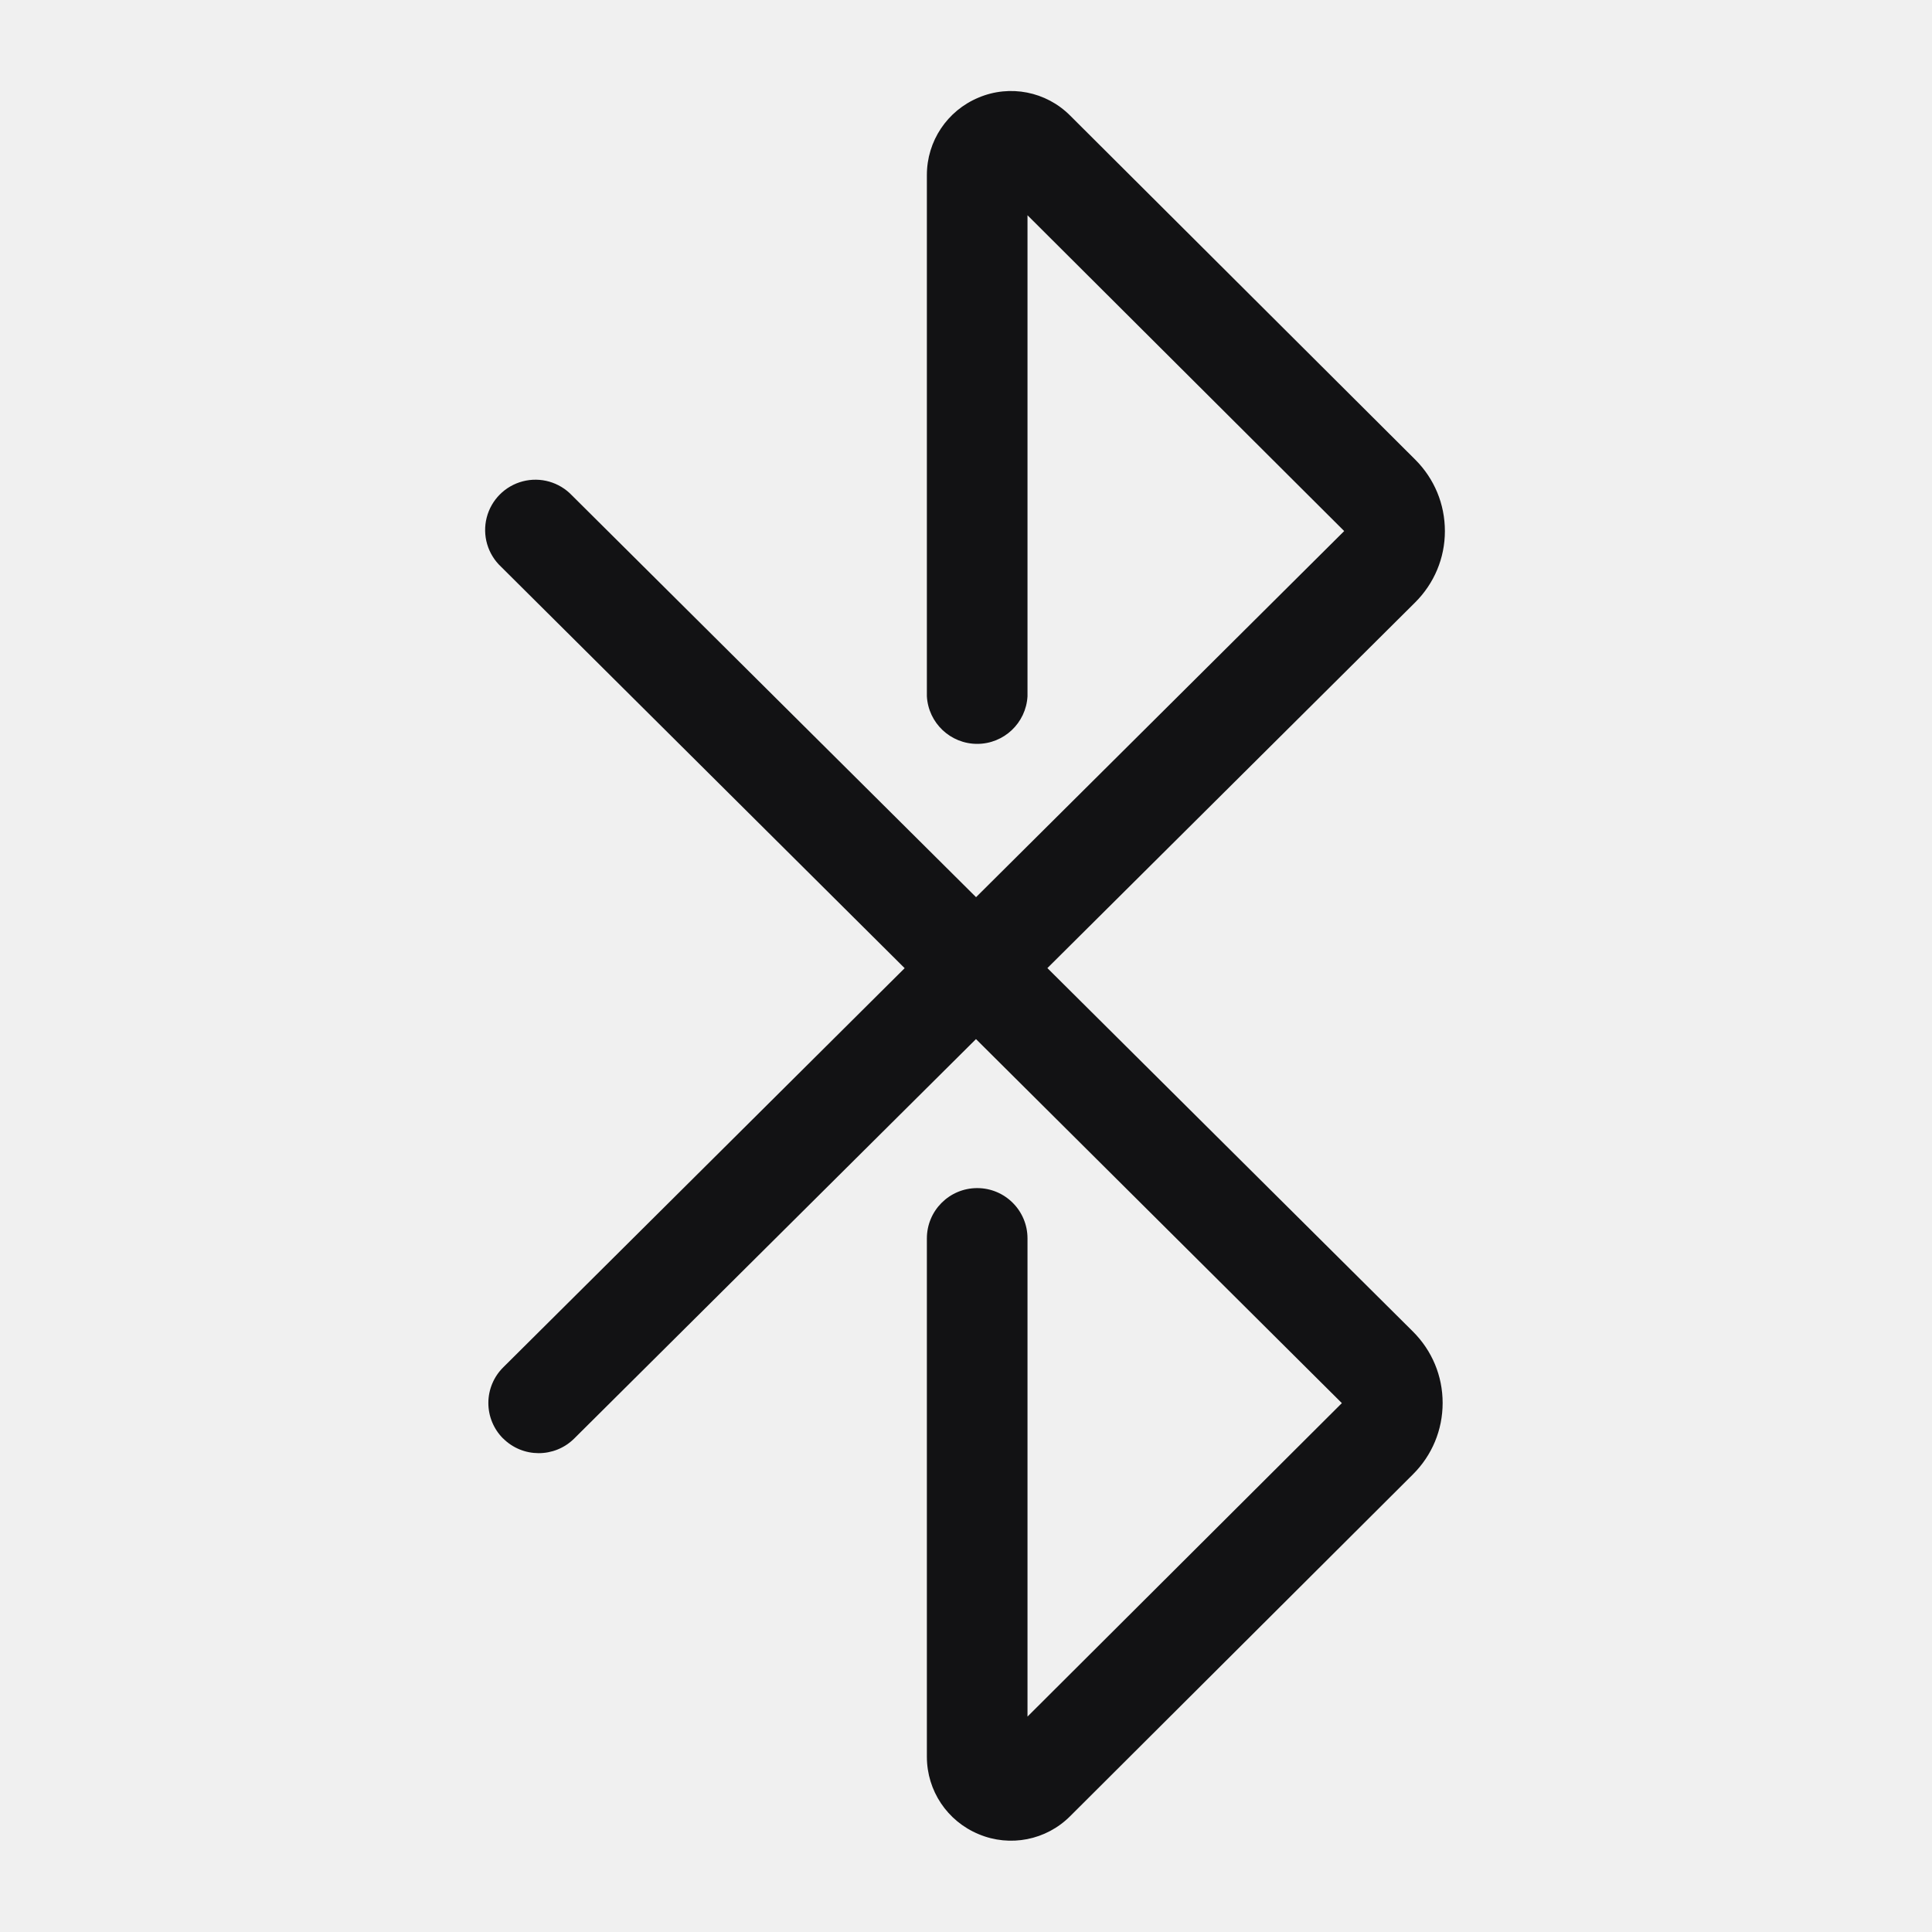
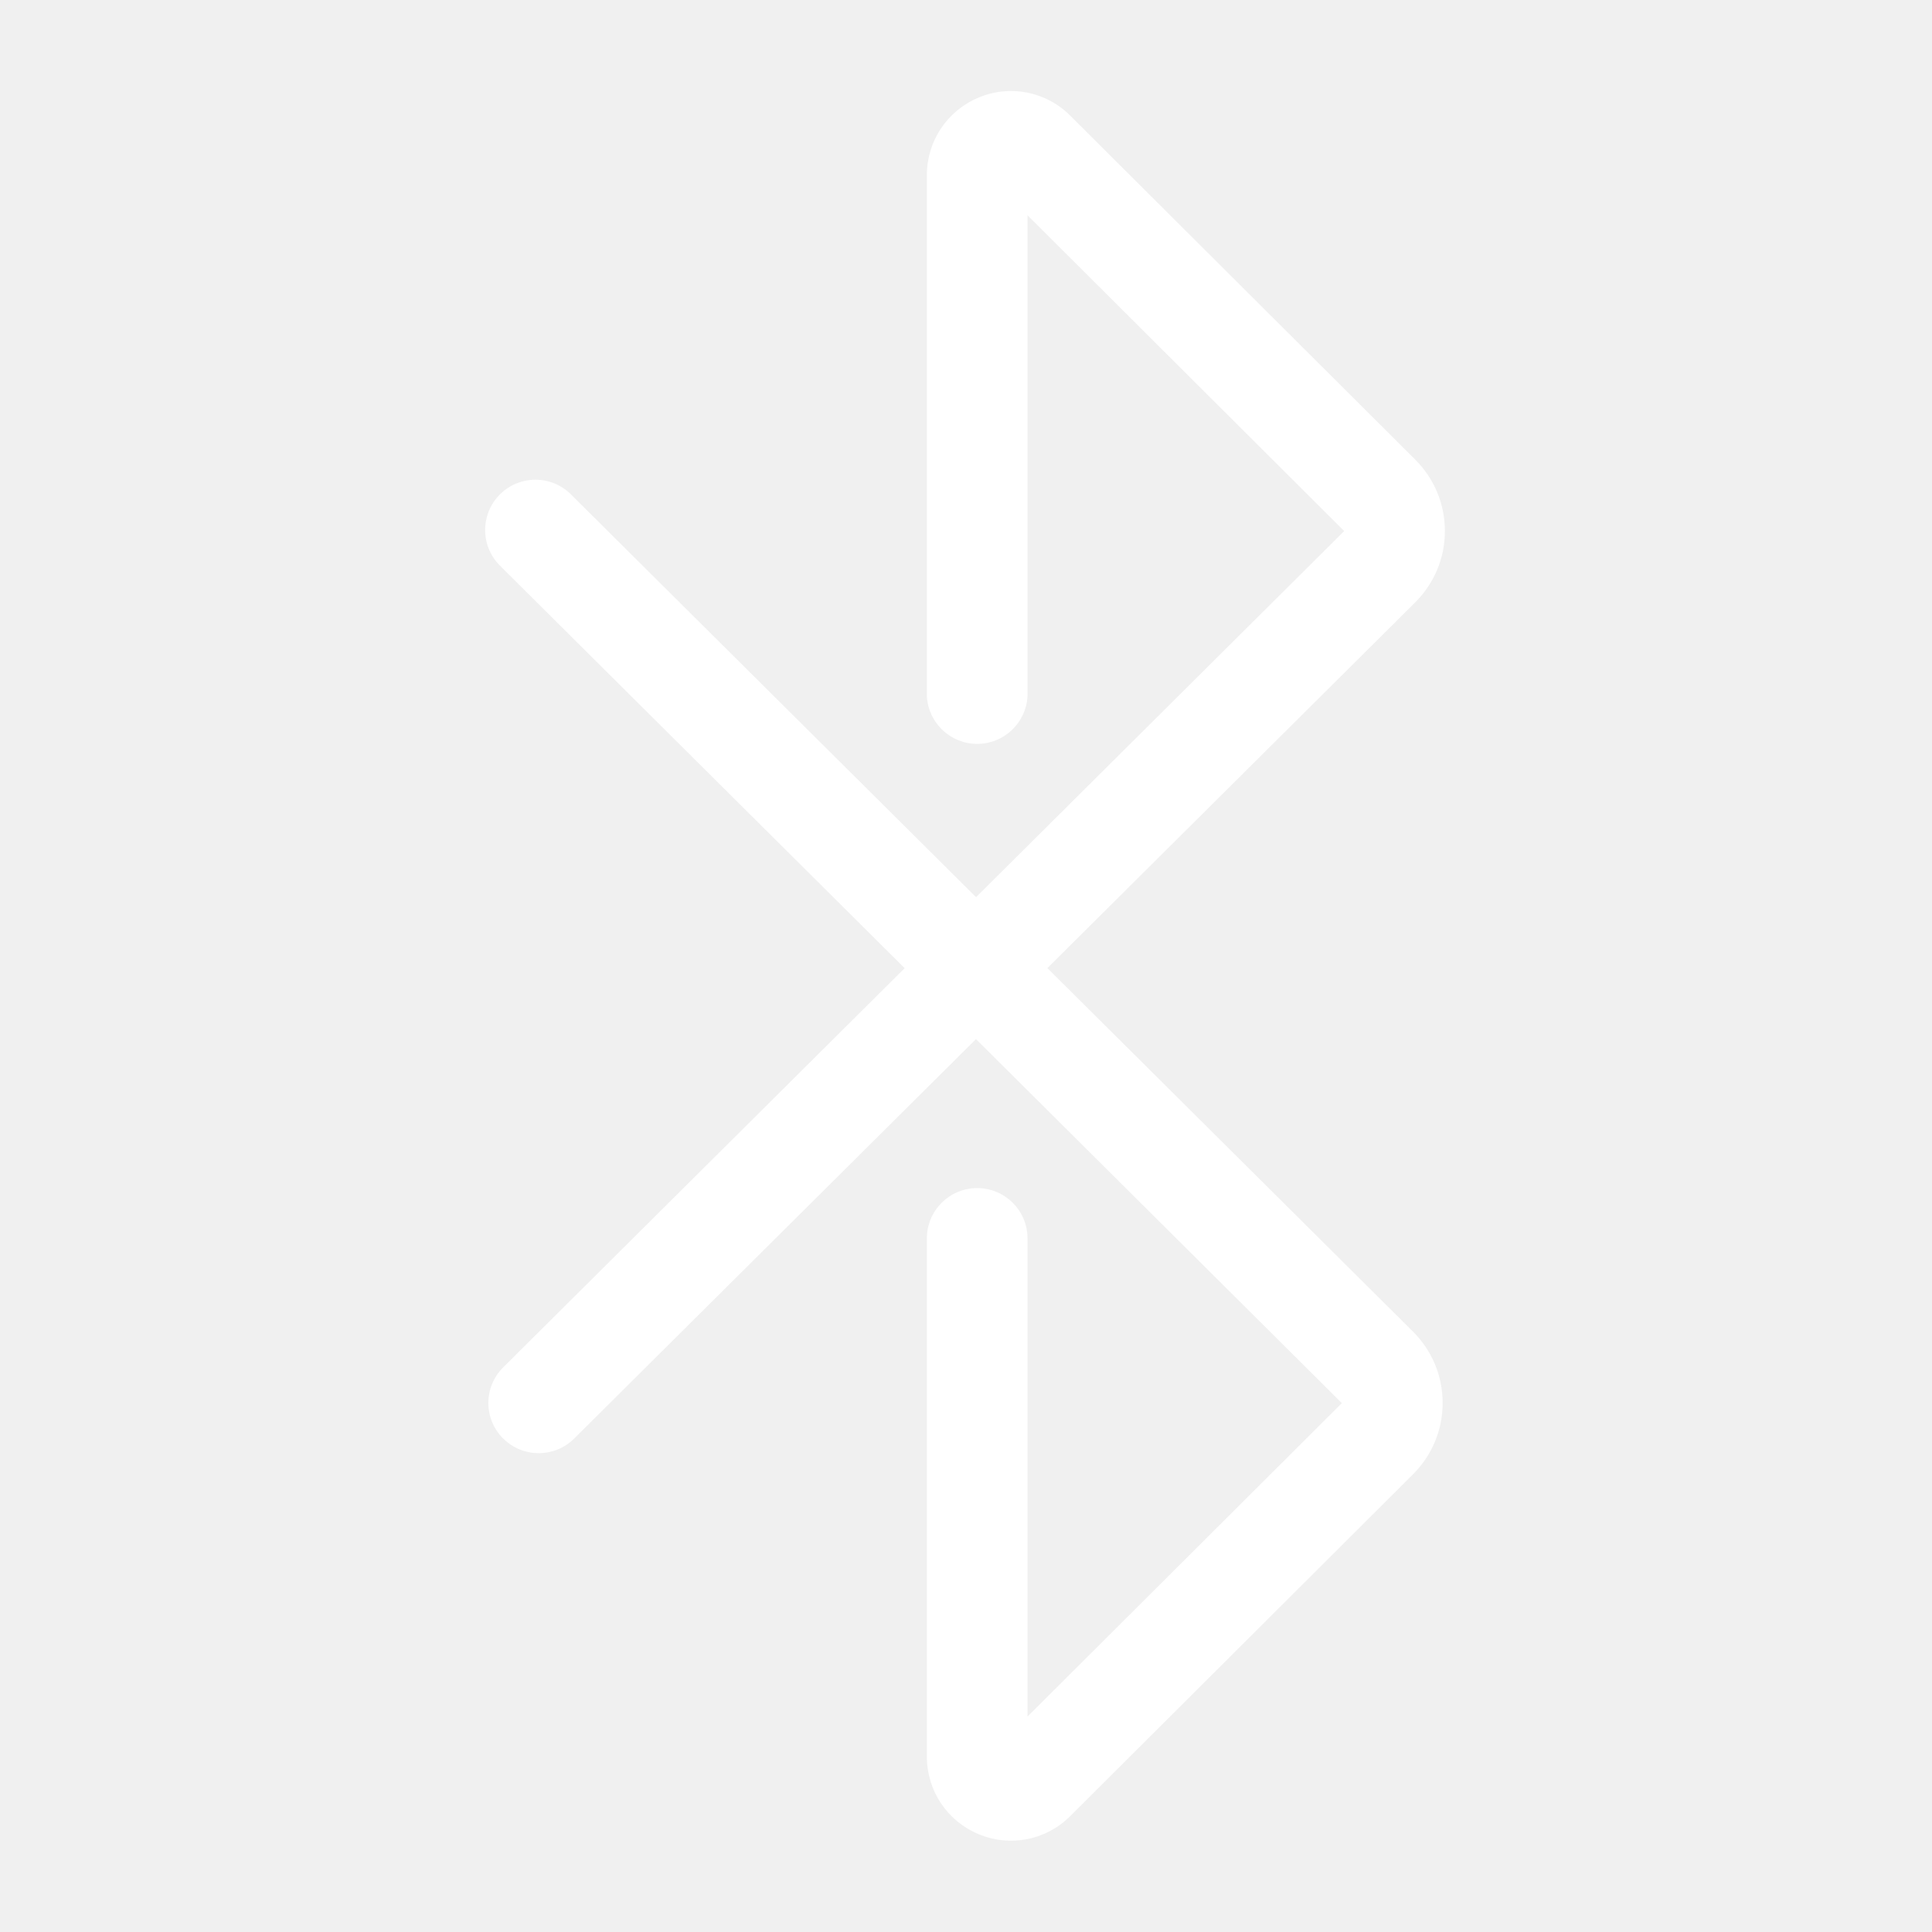
<svg xmlns="http://www.w3.org/2000/svg" width="30px" height="30px" fill="none" viewBox="0 0 24 24" class="seo-pages-12fc1ls-MediaObjectItem" role="img" version="1.1">
-   <path fill="#121214" d="M6.25 17.869a.626.626 0 0 0 .882.002l4.992-4.963 4.545 4.522-3.905 3.894v-5.94a.625.625 0 0 0-1.25 0v6.439c0 .422.253.8.644.962a1.037 1.037 0 0 0 1.136-.224l4.258-4.246c.238-.237.369-.552.369-.887 0-.335-.131-.65-.37-.888l-4.54-4.514 4.568-4.542c.237-.236.37-.551.37-.886 0-.335-.13-.65-.368-.888l-4.288-4.275a1.036 1.036 0 0 0-1.136-.223c-.39.162-.643.54-.643.962V8.65a.626.626 0 0 0 1.25 0V2.674l3.934 3.923-4.573 4.548-5.02-4.991a.625.625 0 1 0-.881.886l5.014 4.987-4.986 4.958a.623.623 0 0 0-.003.884Z" />
+   <path fill="#fff" d="M6.25 17.869a.626.626 0 0 0 .882.002l4.992-4.963 4.545 4.522-3.905 3.894v-5.94a.625.625 0 0 0-1.25 0v6.439c0 .422.253.8.644.962a1.037 1.037 0 0 0 1.136-.224l4.258-4.246c.238-.237.369-.552.369-.887 0-.335-.131-.65-.37-.888l-4.54-4.514 4.568-4.542c.237-.236.37-.551.37-.886 0-.335-.13-.65-.368-.888l-4.288-4.275a1.036 1.036 0 0 0-1.136-.223c-.39.162-.643.54-.643.962V8.65a.626.626 0 0 0 1.25 0V2.674l3.934 3.923-4.573 4.548-5.02-4.991a.625.625 0 1 0-.881.886l5.014 4.987-4.986 4.958a.623.623 0 0 0-.003.884Z" />
</svg>
